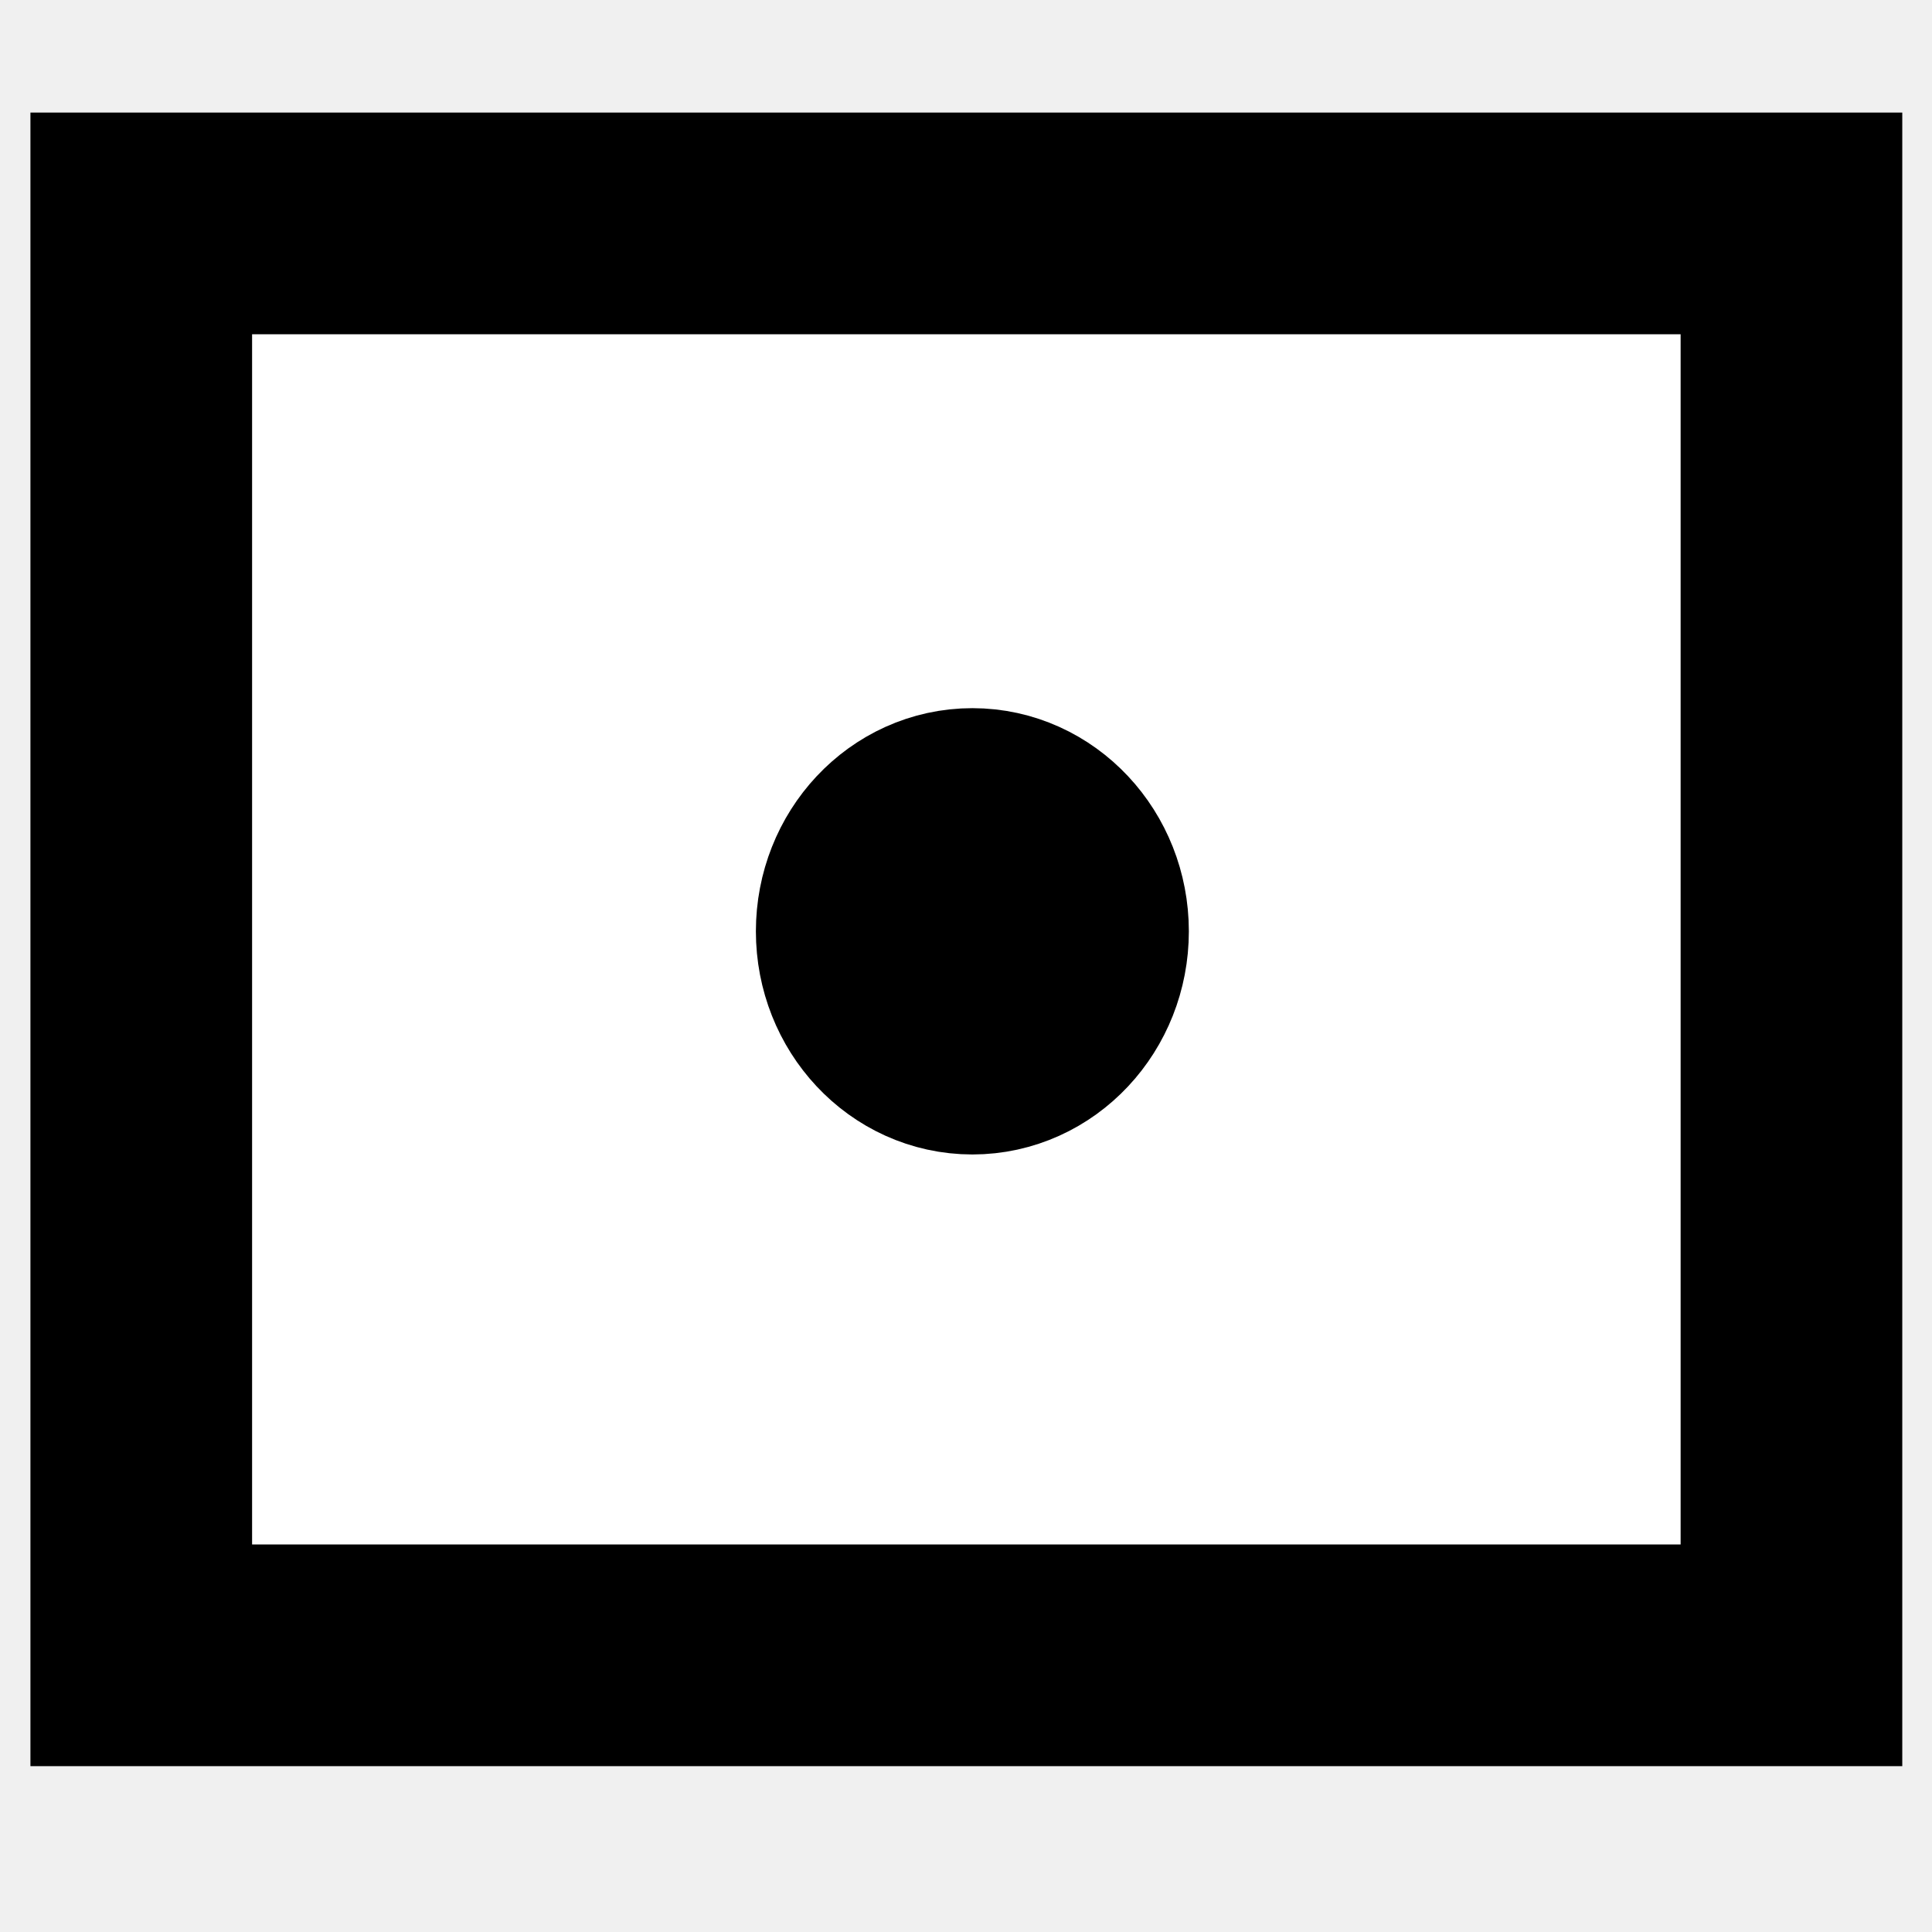
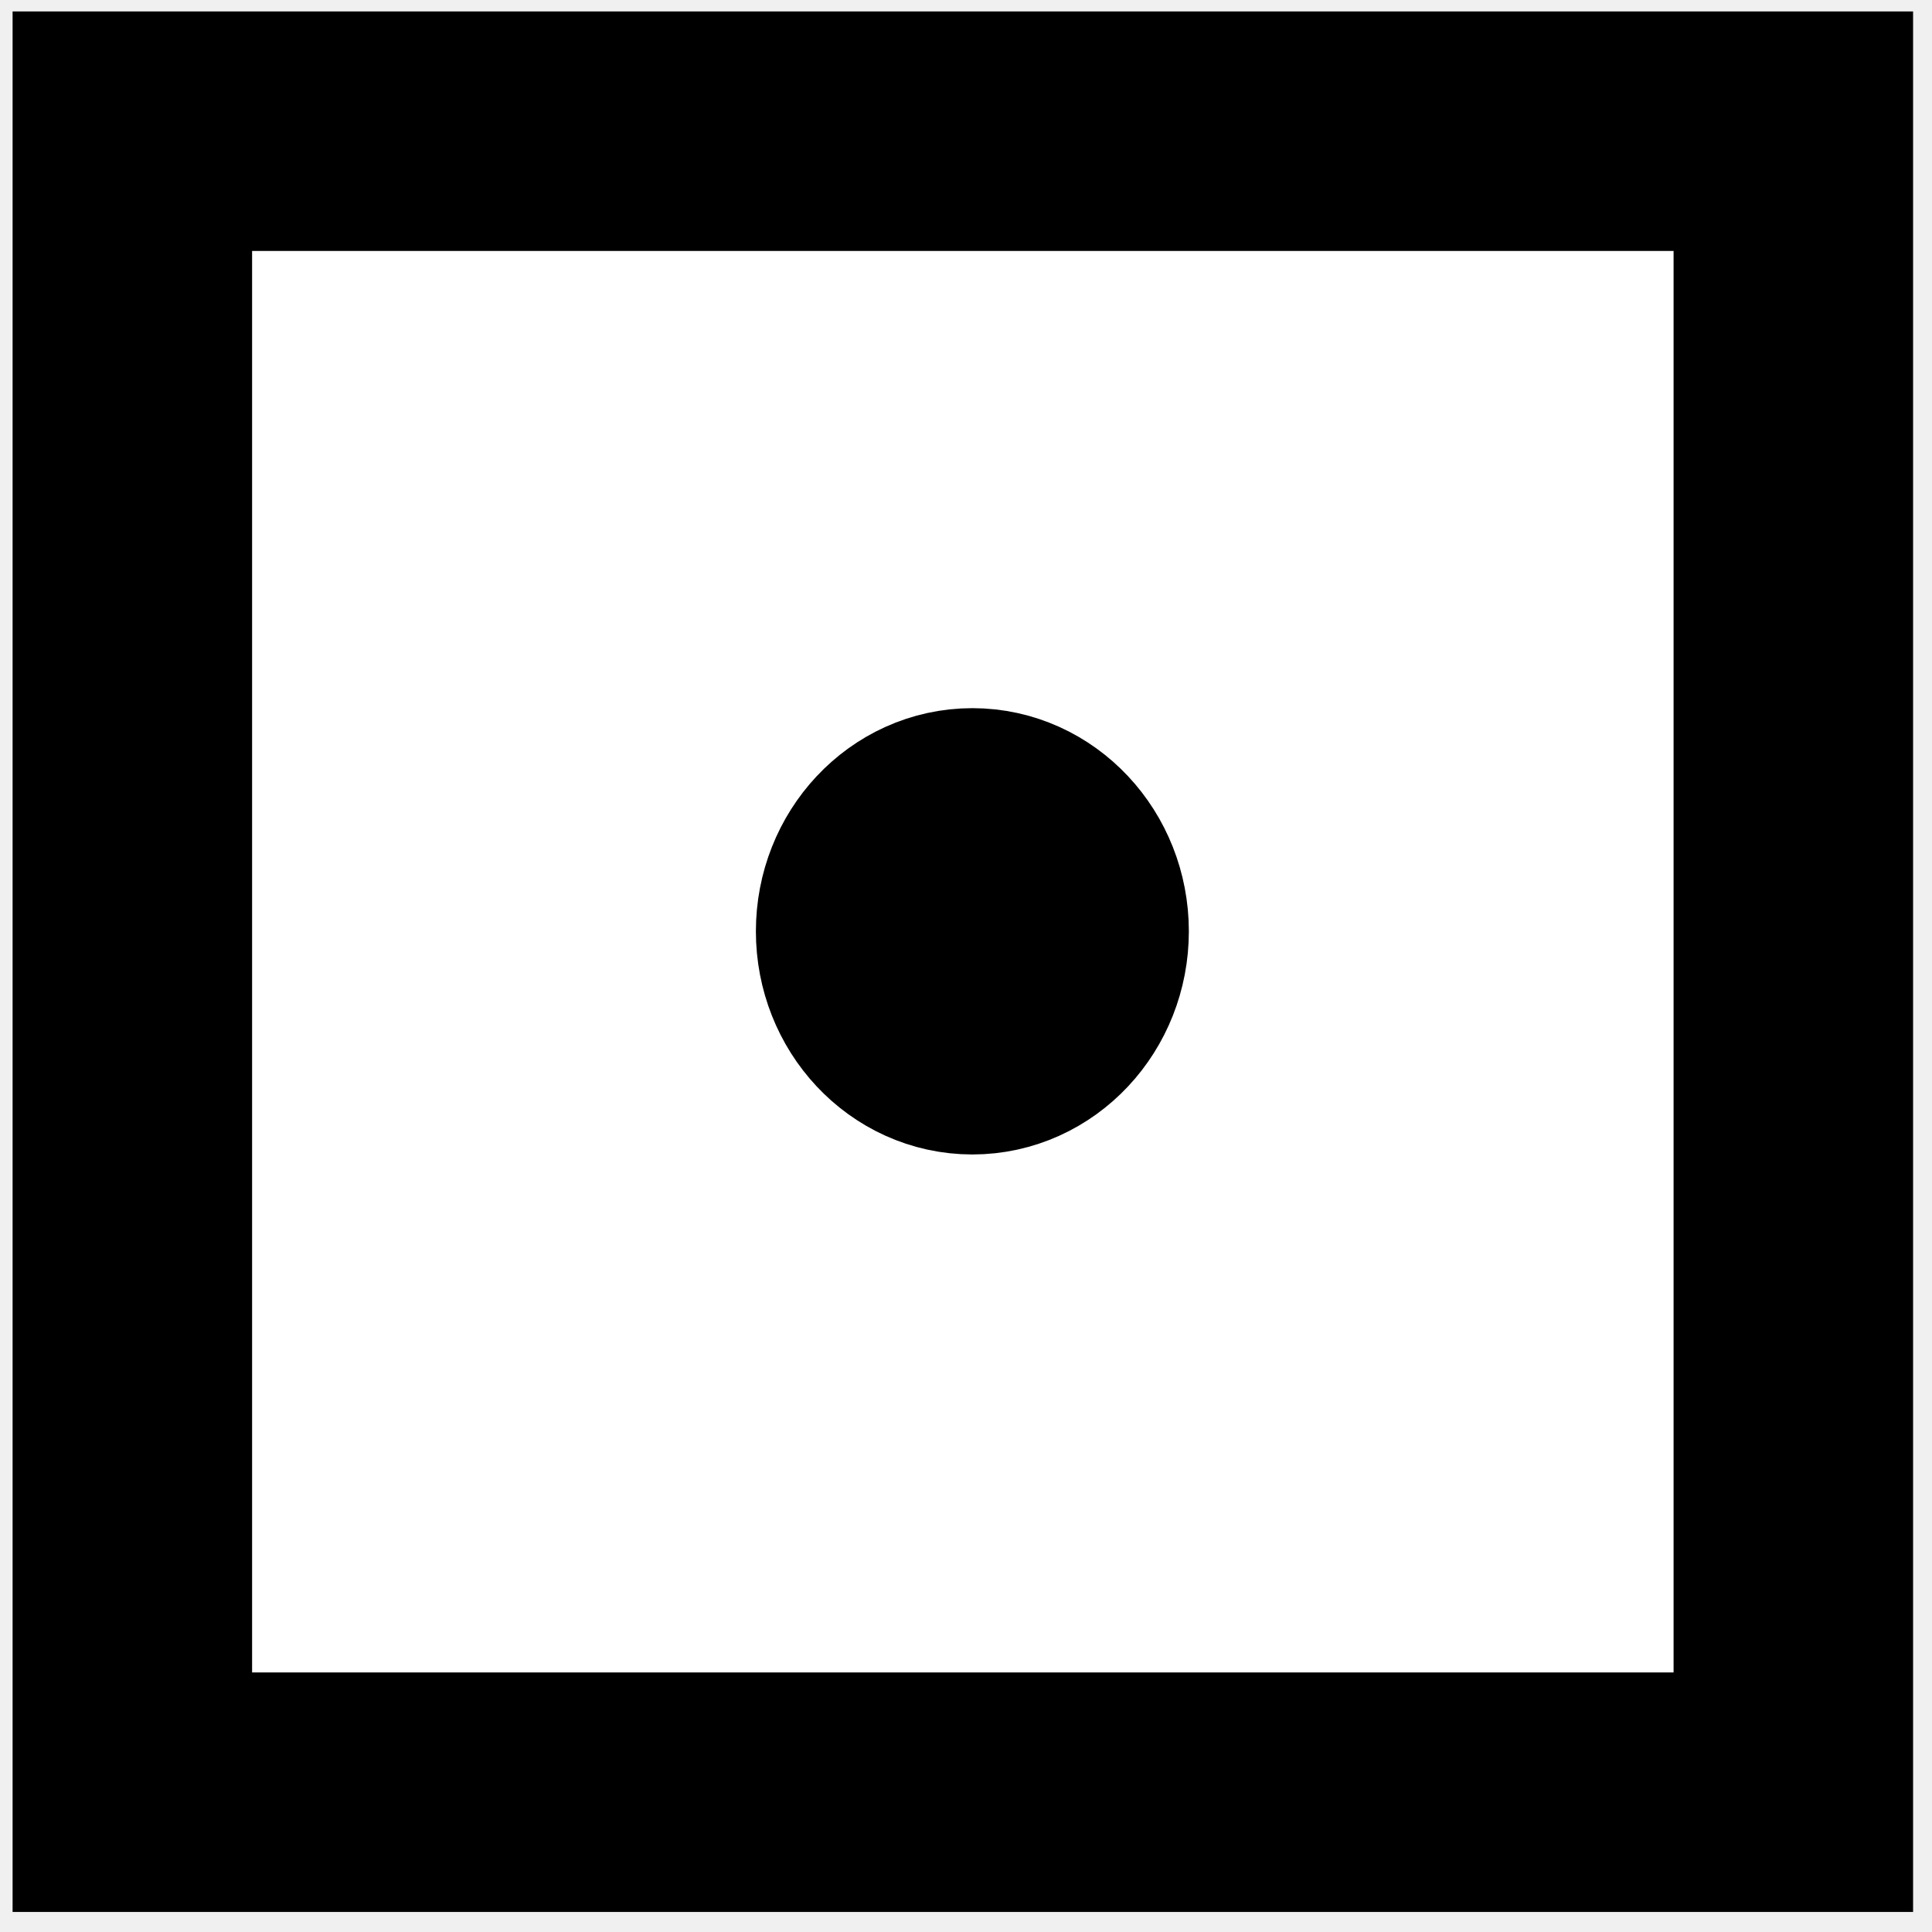
<svg xmlns="http://www.w3.org/2000/svg" version="1.0" width="128" height="128" id="svg2">
  <defs id="defs4" />
-   <rect style="opacity:1;fill:#ffffff;fill-opacity:1;fill-rule:evenodd;stroke:#000000;stroke-width:14.685;stroke-linecap:round;stroke-linejoin:miter;stroke-miterlimit:4;stroke-dasharray:none;stroke-dashoffset:0;stroke-opacity:1" id="rect858" width="109.329" height="94.867" x="9.359" y="14.802" />
+   <rect style="opacity:1;fill:#ffffff;fill-opacity:1;fill-rule:evenodd;stroke:#000000;stroke-width:15.868;stroke-linecap:round;stroke-linejoin:miter;stroke-miterlimit:4;stroke-dasharray:none;stroke-dashoffset:0;stroke-opacity:1" id="rect858" width="110.045" height="110.045" x="8.768" y="8.692" />
  <ellipse style="opacity:1;fill:#000000;fill-opacity:1;fill-rule:evenodd;stroke:#000000;stroke-width:15.619;stroke-linecap:round;stroke-linejoin:miter;stroke-miterlimit:4;stroke-dasharray:none;stroke-dashoffset:0;stroke-opacity:1" id="path860" cx="64.422" cy="61.702" rx="6.533" ry="6.975" />
</svg>
